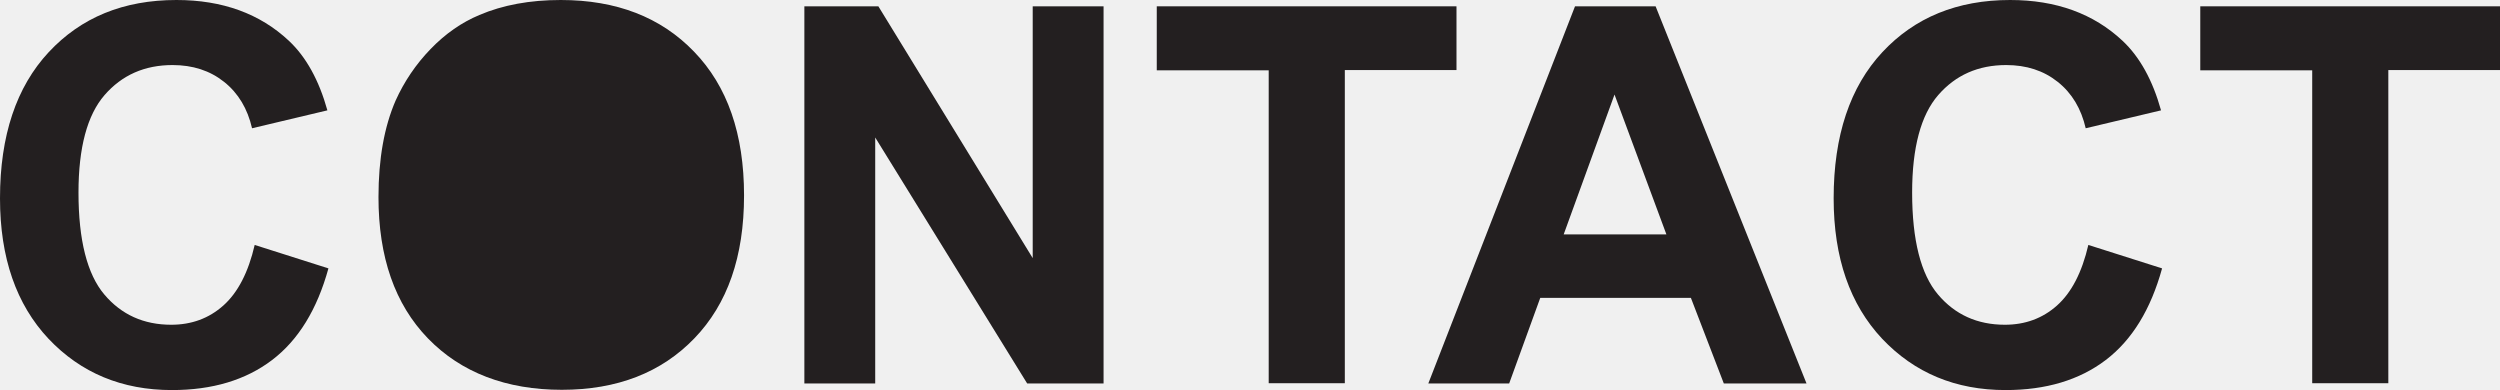
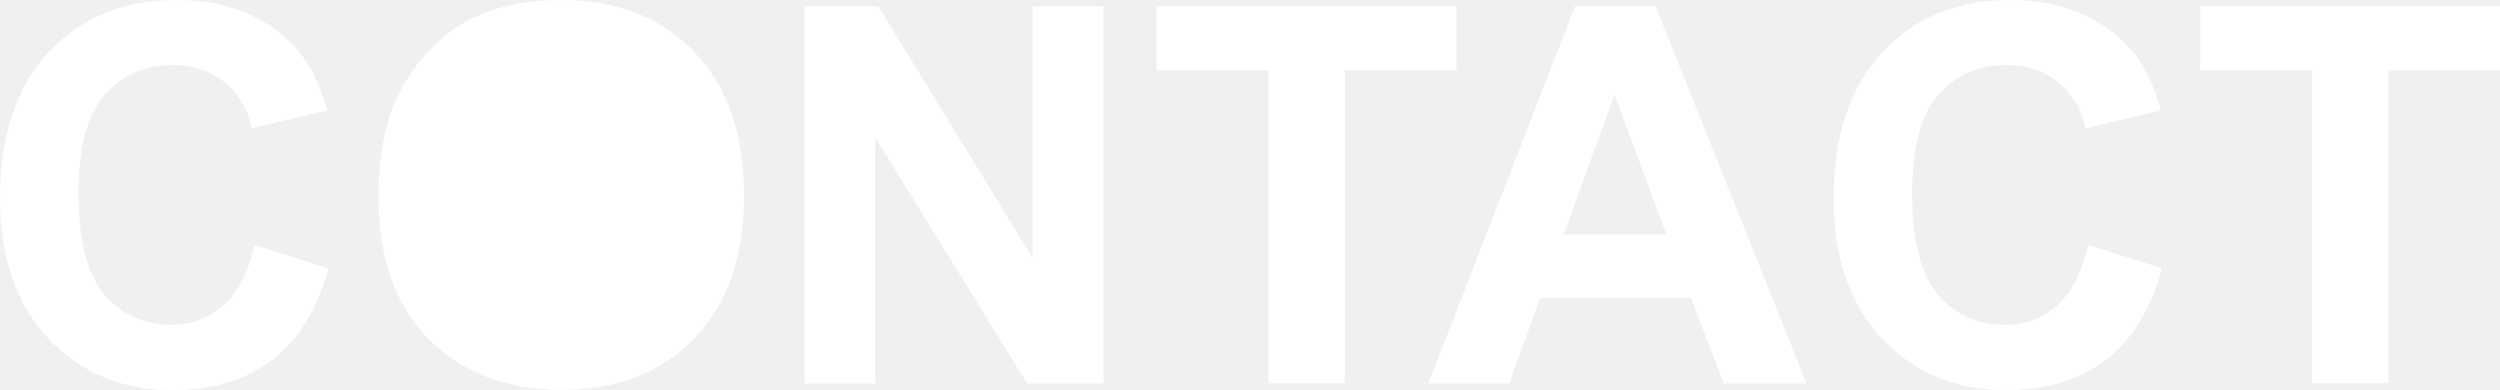
<svg xmlns="http://www.w3.org/2000/svg" id="Layer_2" data-name="Layer 2" viewBox="0 0 94.92 14.8">
  <defs>
    <style>
      .cls-1 {
-         fill: #231f20;
+         fill: #ffffff;
      }
    </style>
  </defs>
  <g id="Layer_1-2" data-name="Layer 1">
    <g>
      <path class="cls-1" d="m9.67,9.3l2.8.89c-.43,1.56-1.14,2.72-2.14,3.48-1,.76-2.27,1.14-3.8,1.14-1.9,0-3.46-.65-4.69-1.95-1.22-1.3-1.84-3.07-1.84-5.33C0,5.15.62,3.3,1.85,1.98S4.69,0,6.7,0c1.75,0,3.17.52,4.27,1.55.65.61,1.14,1.49,1.46,2.64l-2.86.68c-.17-.74-.52-1.33-1.06-1.76s-1.19-.64-1.96-.64c-1.06,0-1.92.38-2.58,1.14-.66.76-.99,2-.99,3.7,0,1.81.33,3.1.98,3.87.65.77,1.5,1.15,2.54,1.15.77,0,1.43-.24,1.98-.73.55-.49.95-1.26,1.19-2.3Z" />
      <path class="cls-1" d="m14.37,7.49c0-1.46.22-2.68.65-3.67.33-.73.77-1.38,1.33-1.96.56-.58,1.18-1.01,1.85-1.29.89-.38,1.92-.57,3.09-.57,2.11,0,3.8.65,5.06,1.96,1.27,1.31,1.9,3.13,1.9,5.46s-.63,4.12-1.88,5.42c-1.26,1.31-2.94,1.96-5.04,1.96s-3.82-.65-5.08-1.95c-1.26-1.3-1.88-3.09-1.88-5.37Zm2.98-.1c0,1.62.38,2.85,1.12,3.69.75.84,1.7,1.25,2.85,1.25s2.1-.42,2.84-1.25c.74-.83,1.11-2.08,1.11-3.74s-.36-2.86-1.08-3.67c-.72-.81-1.67-1.21-2.87-1.21s-2.15.41-2.88,1.23c-.73.82-1.09,2.05-1.09,3.7Z" />
      <path class="cls-1" d="m30.54,14.56V.24h2.81l5.86,9.56V.24h2.69v14.32h-2.9l-5.77-9.34v9.34h-2.69Z" />
      <path class="cls-1" d="m48.17,14.56V2.67h-4.25V.24h11.38v2.42h-4.24v11.89h-2.89Z" />
      <path class="cls-1" d="m68.59,14.56h-3.14l-1.25-3.25h-5.72l-1.18,3.25h-3.07L59.8.24h3.06l5.73,14.32Zm-5.32-5.66l-1.97-5.31-1.93,5.31h3.91Z" />
      <path class="cls-1" d="m79.29,9.3l2.8.89c-.43,1.56-1.14,2.72-2.14,3.48-1,.76-2.27,1.14-3.8,1.14-1.9,0-3.46-.65-4.69-1.95-1.22-1.3-1.84-3.07-1.84-5.33,0-2.38.62-4.23,1.85-5.55s2.85-1.98,4.85-1.98c1.75,0,3.17.52,4.27,1.55.65.61,1.14,1.49,1.46,2.64l-2.86.68c-.17-.74-.52-1.33-1.06-1.76s-1.19-.64-1.96-.64c-1.06,0-1.92.38-2.58,1.14-.66.76-.99,2-.99,3.7,0,1.81.33,3.1.98,3.87.65.77,1.5,1.15,2.54,1.15.77,0,1.43-.24,1.98-.73.55-.49.95-1.26,1.19-2.3Z" />
      <path class="cls-1" d="m87.79,14.56V2.67h-4.25V.24h11.38v2.42h-4.24v11.89h-2.89Z" />
    </g>
    <ellipse class="cls-1" cx="21.18" cy="7.48" rx="4.67" ry="6" />
  </g>
</svg>
